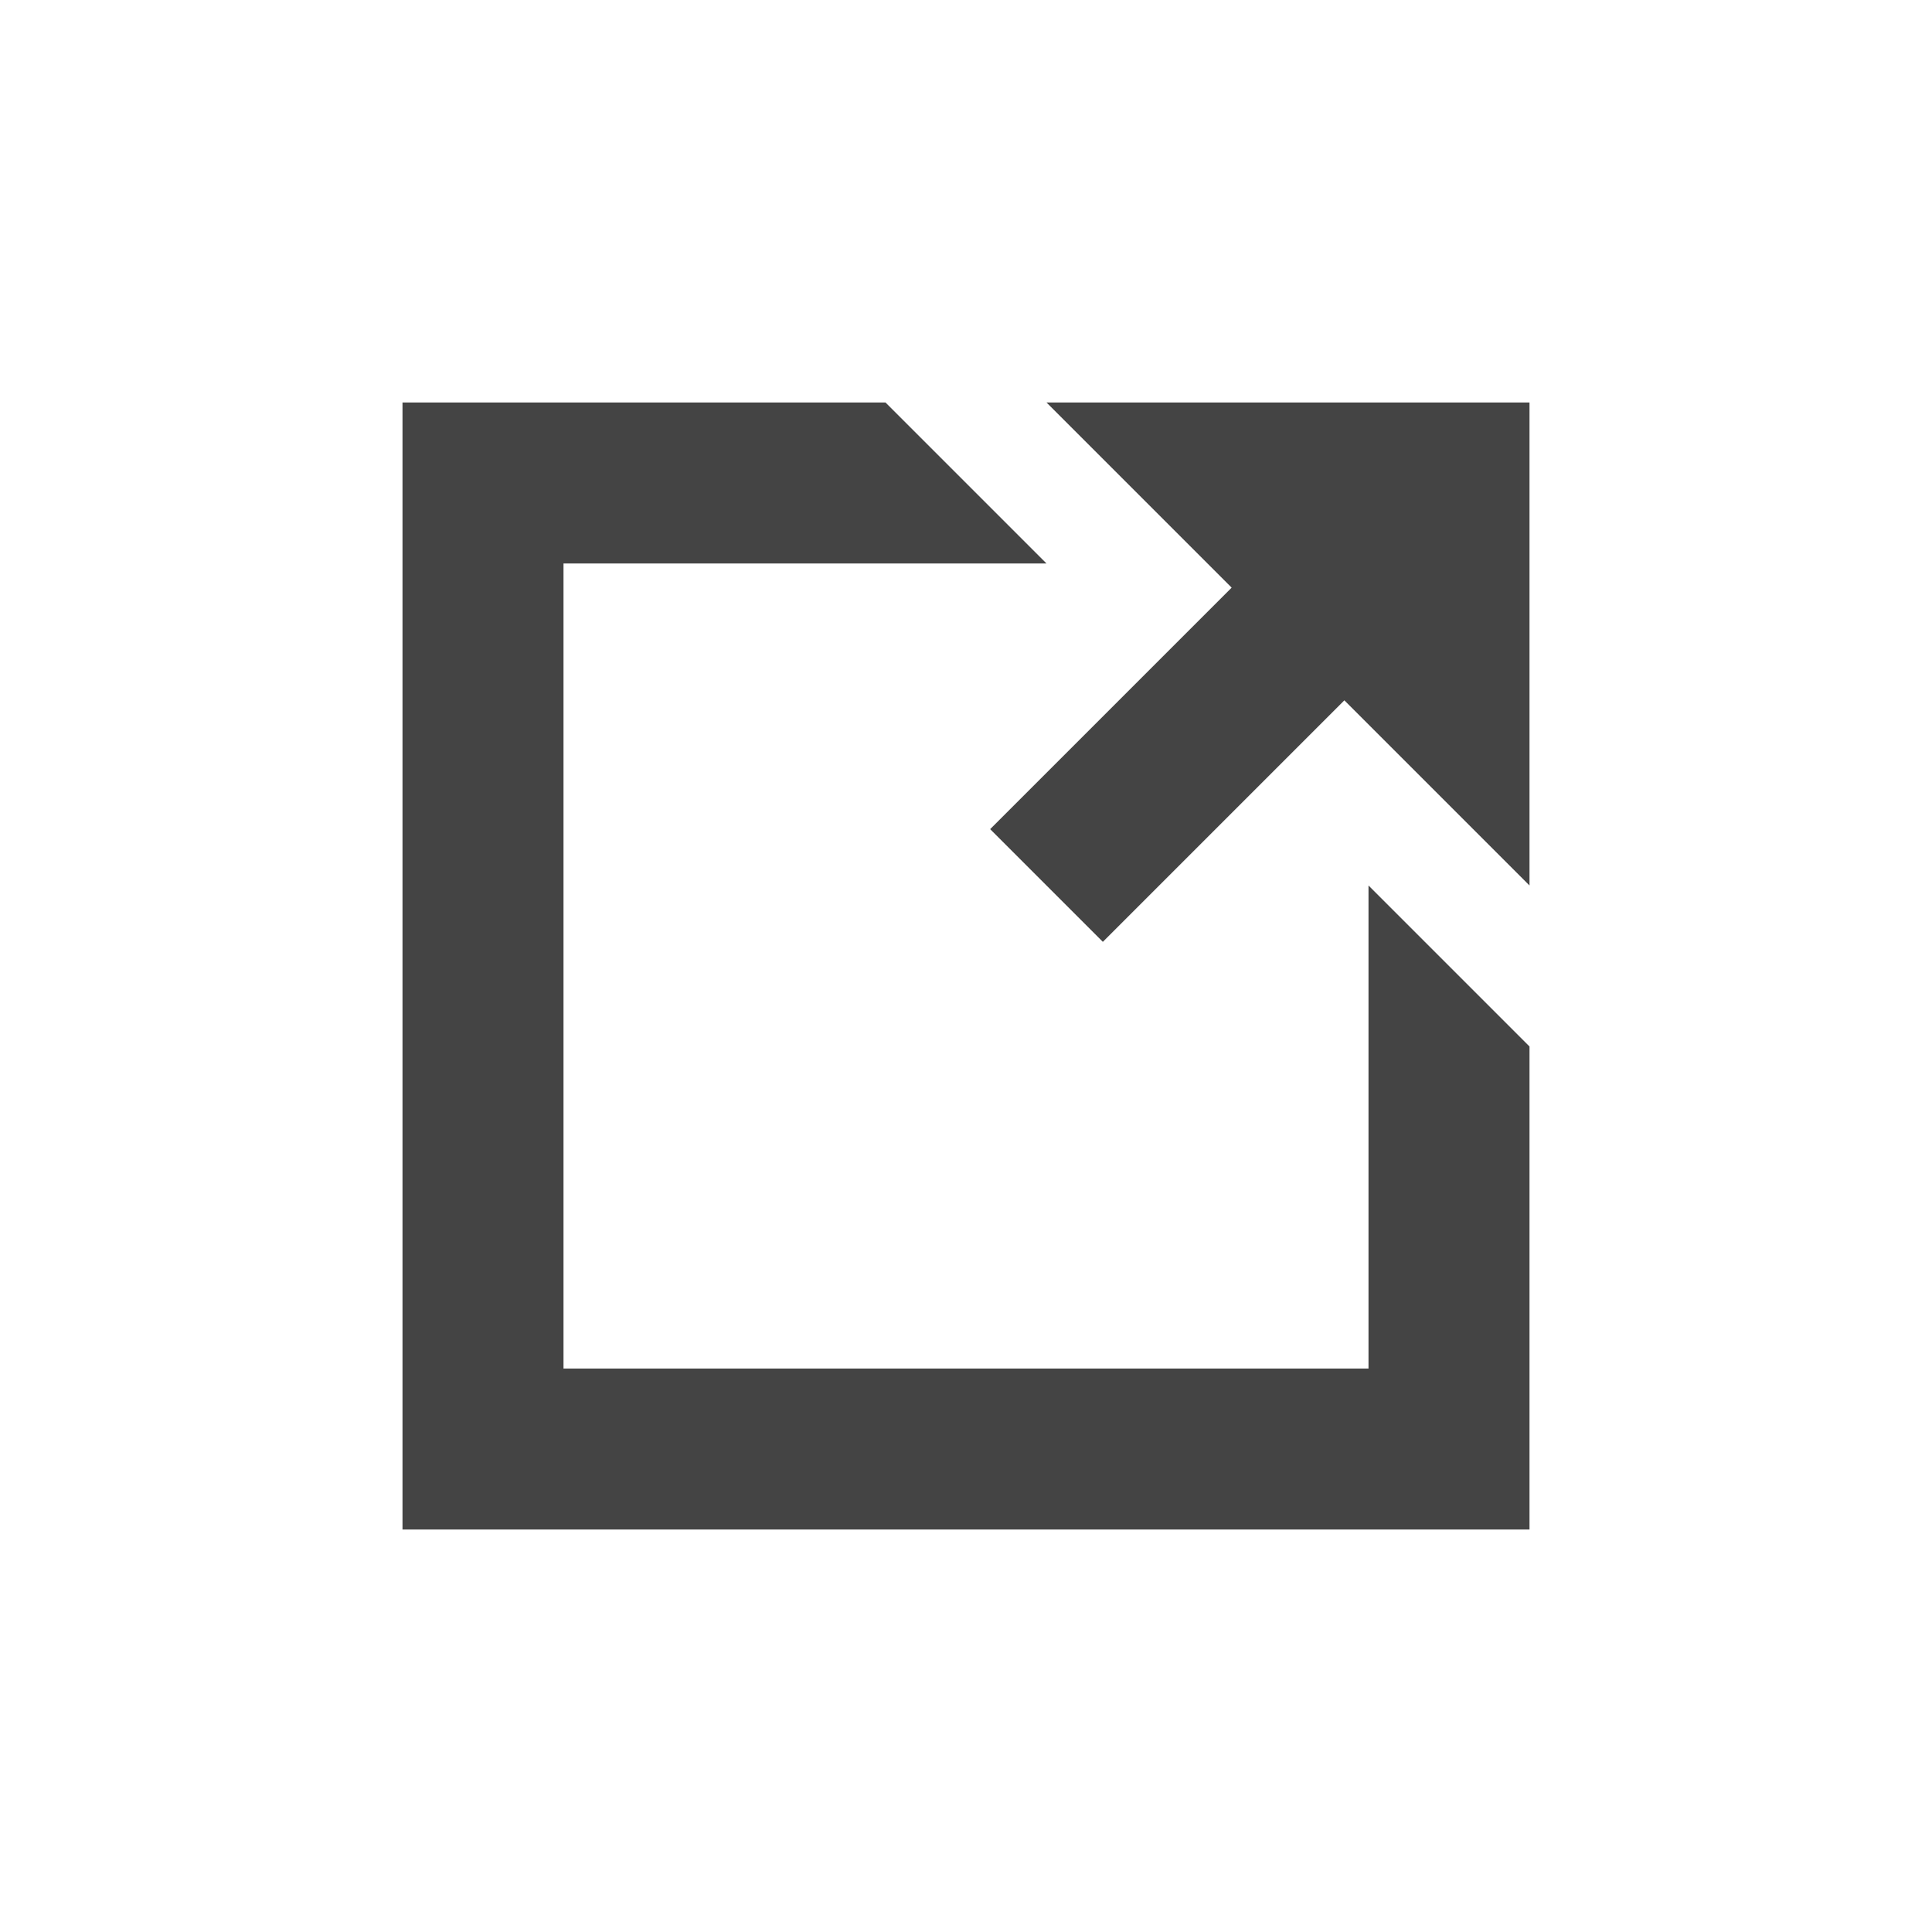
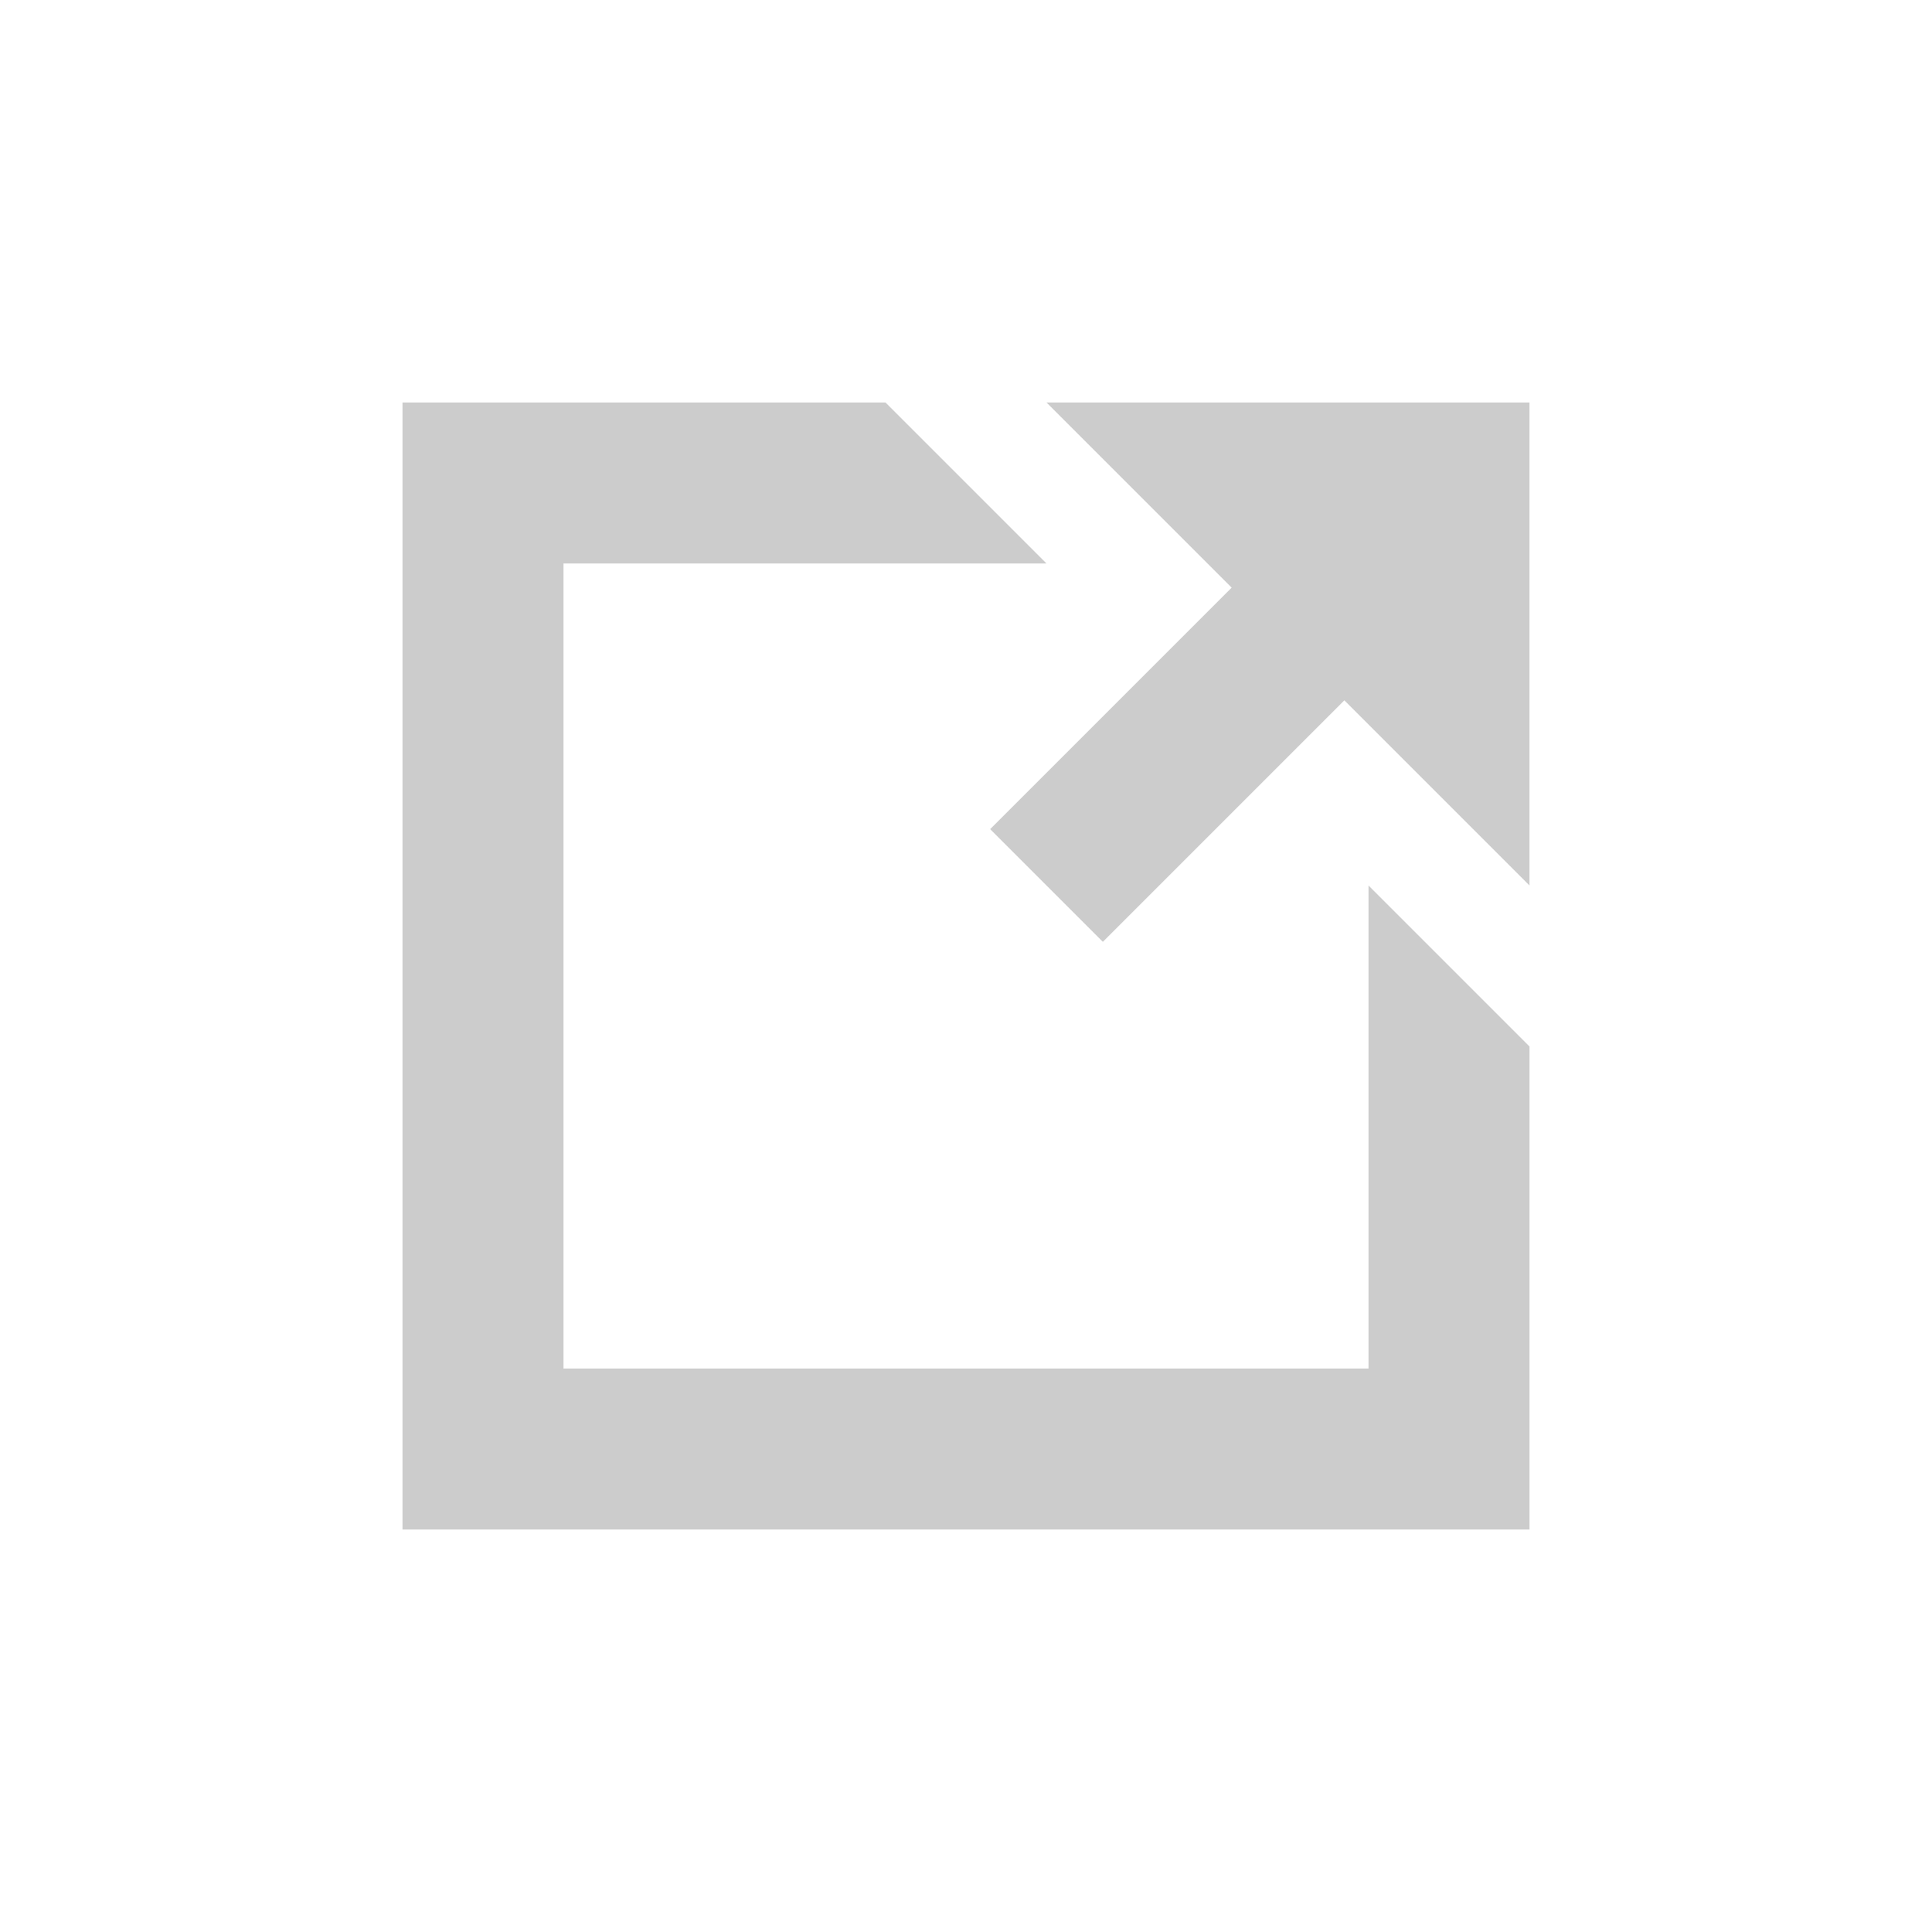
<svg xmlns="http://www.w3.org/2000/svg" t="1755071403998" class="icon" viewBox="0 0 1024 1024" version="1.1" p-id="25308" width="512" height="512">
-   <path d="M712.533 371.2l-128 128-59.733-59.733 128-128L597.333 256l-42.667-42.667h256v256l-42.667-42.667-55.467-55.467zM657.067 256H768v110.933V256h-110.933zM298.667 298.667v426.667h426.667v-256l85.333 85.333v256H213.333V213.333h256l85.333 85.333H298.667z" fill="#444444" p-id="25309" />
+   <path d="M712.533 371.2l-128 128-59.733-59.733 128-128L597.333 256l-42.667-42.667h256v256l-42.667-42.667-55.467-55.467zM657.067 256H768v110.933V256h-110.933zM298.667 298.667v426.667h426.667v-256l85.333 85.333v256H213.333V213.333h256l85.333 85.333H298.667z" fill="#cccccc" p-id="25309" />
</svg>
